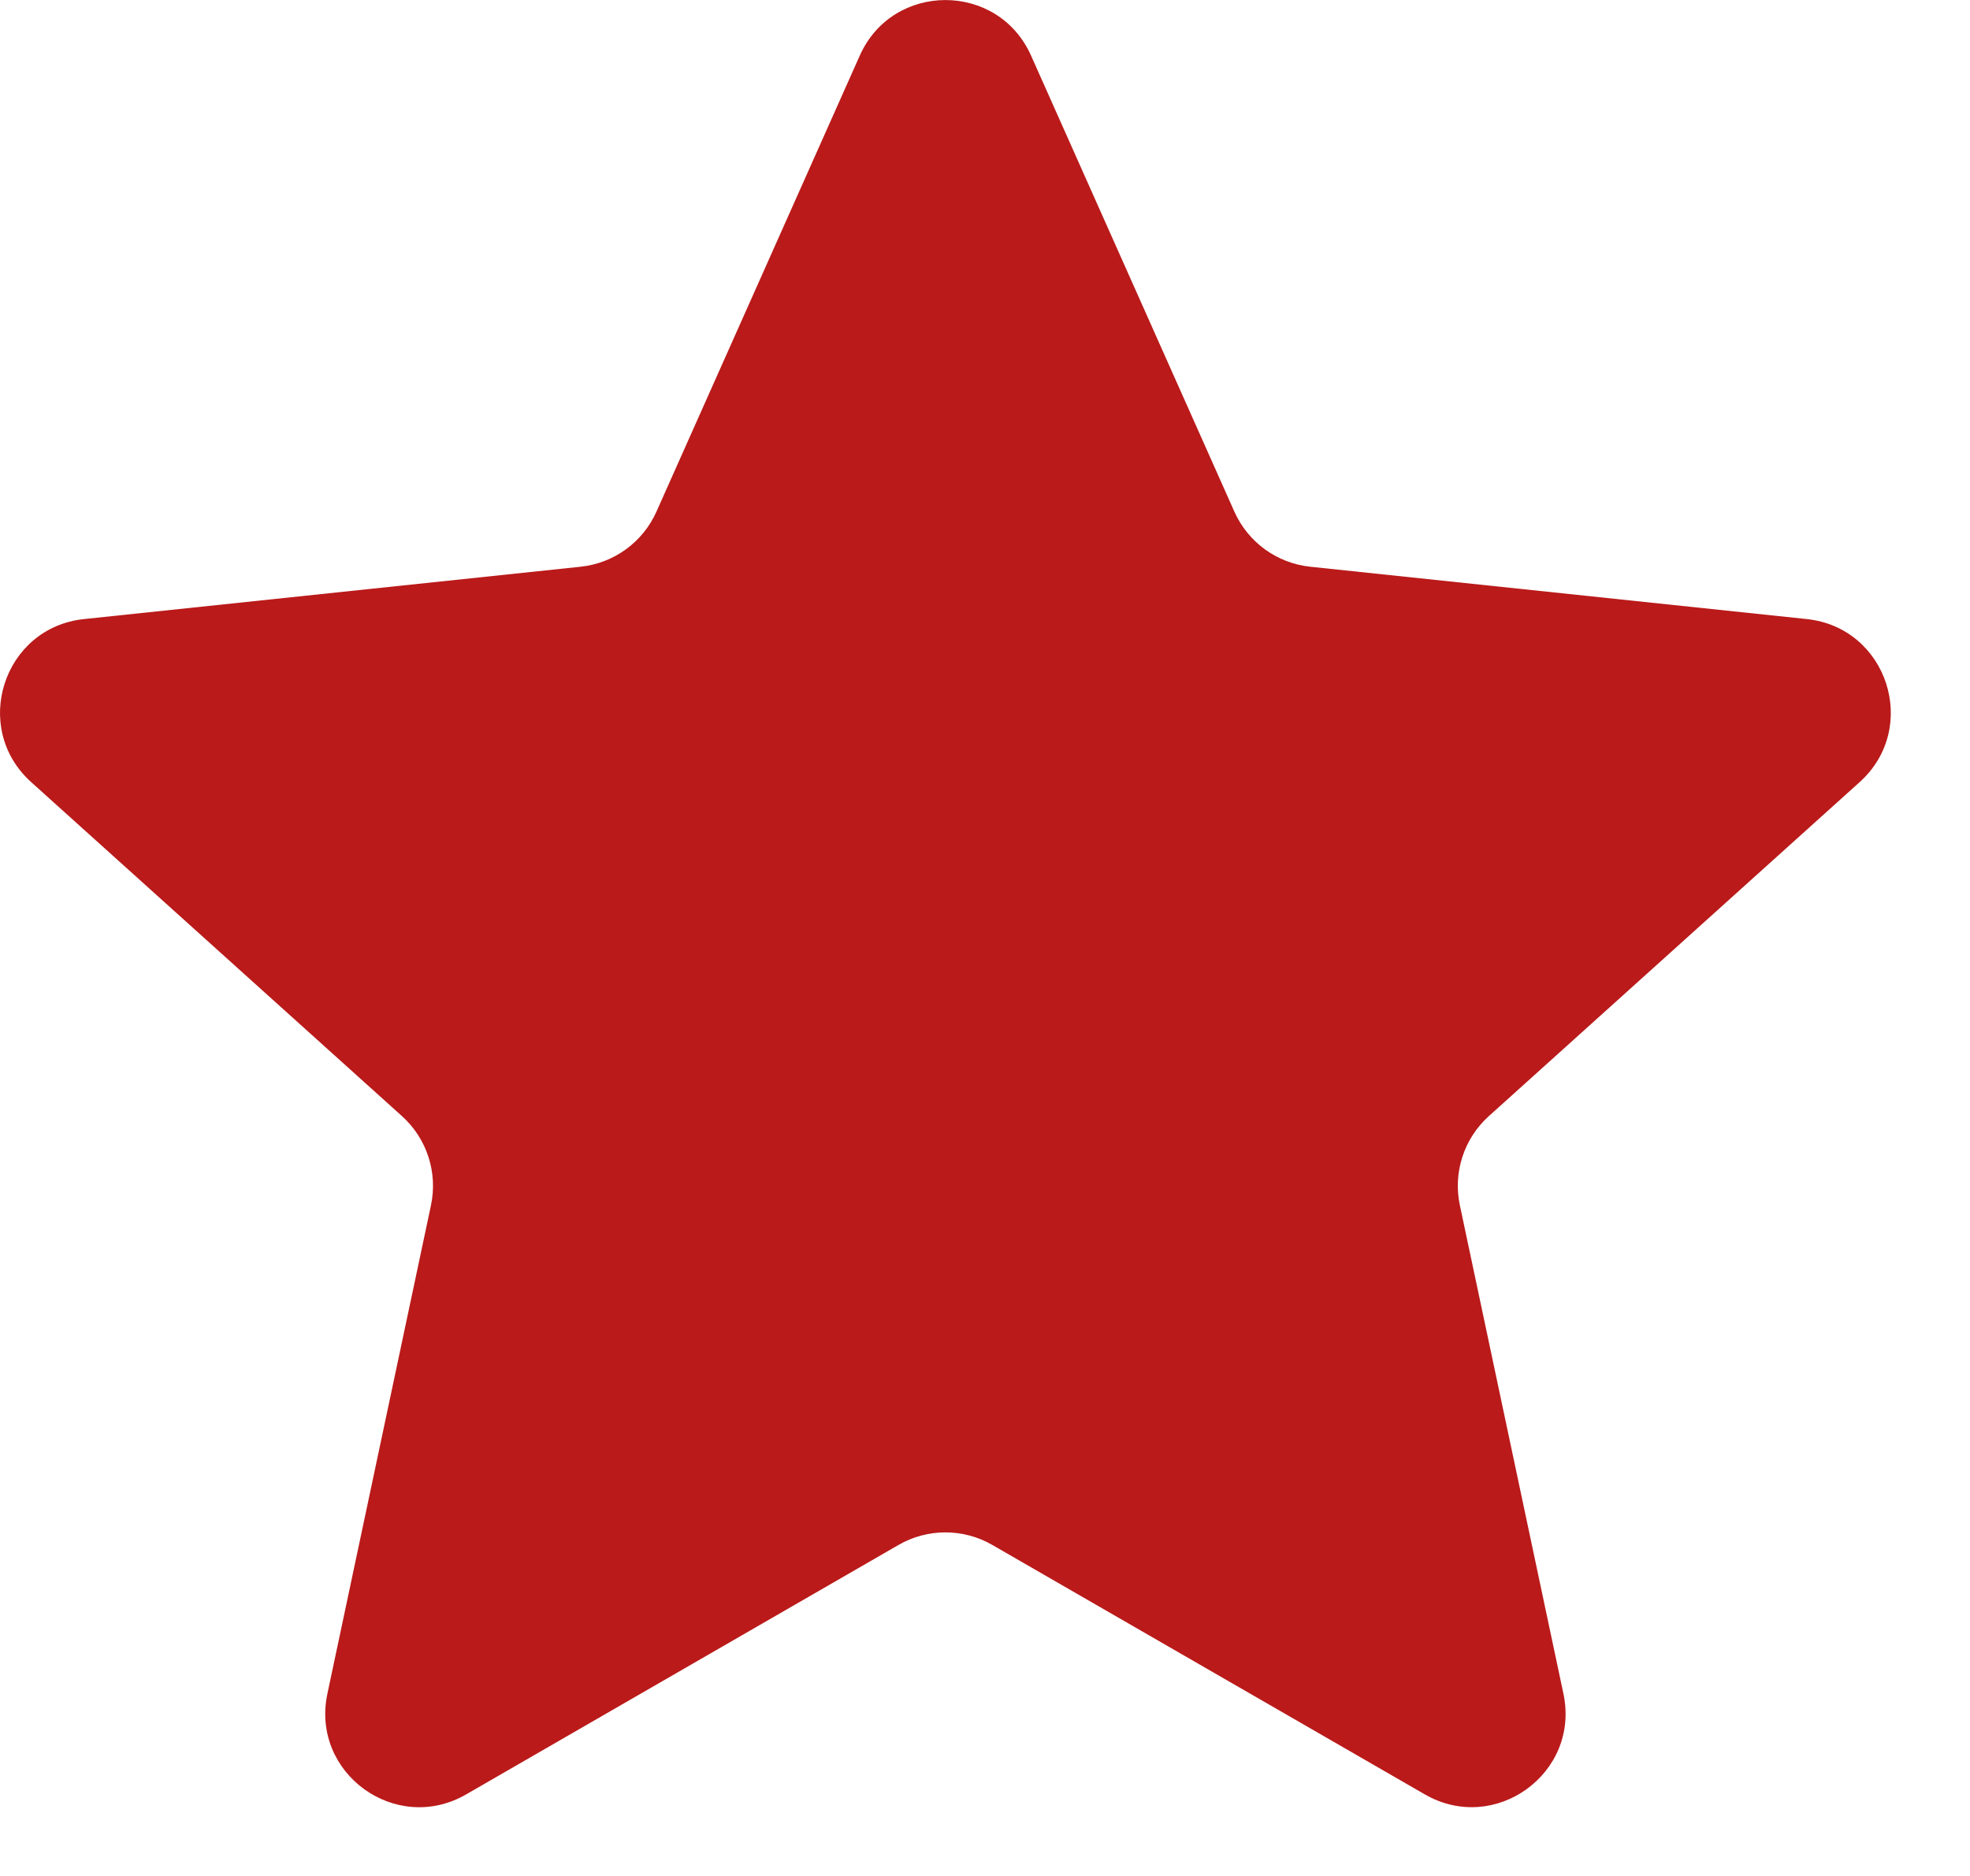
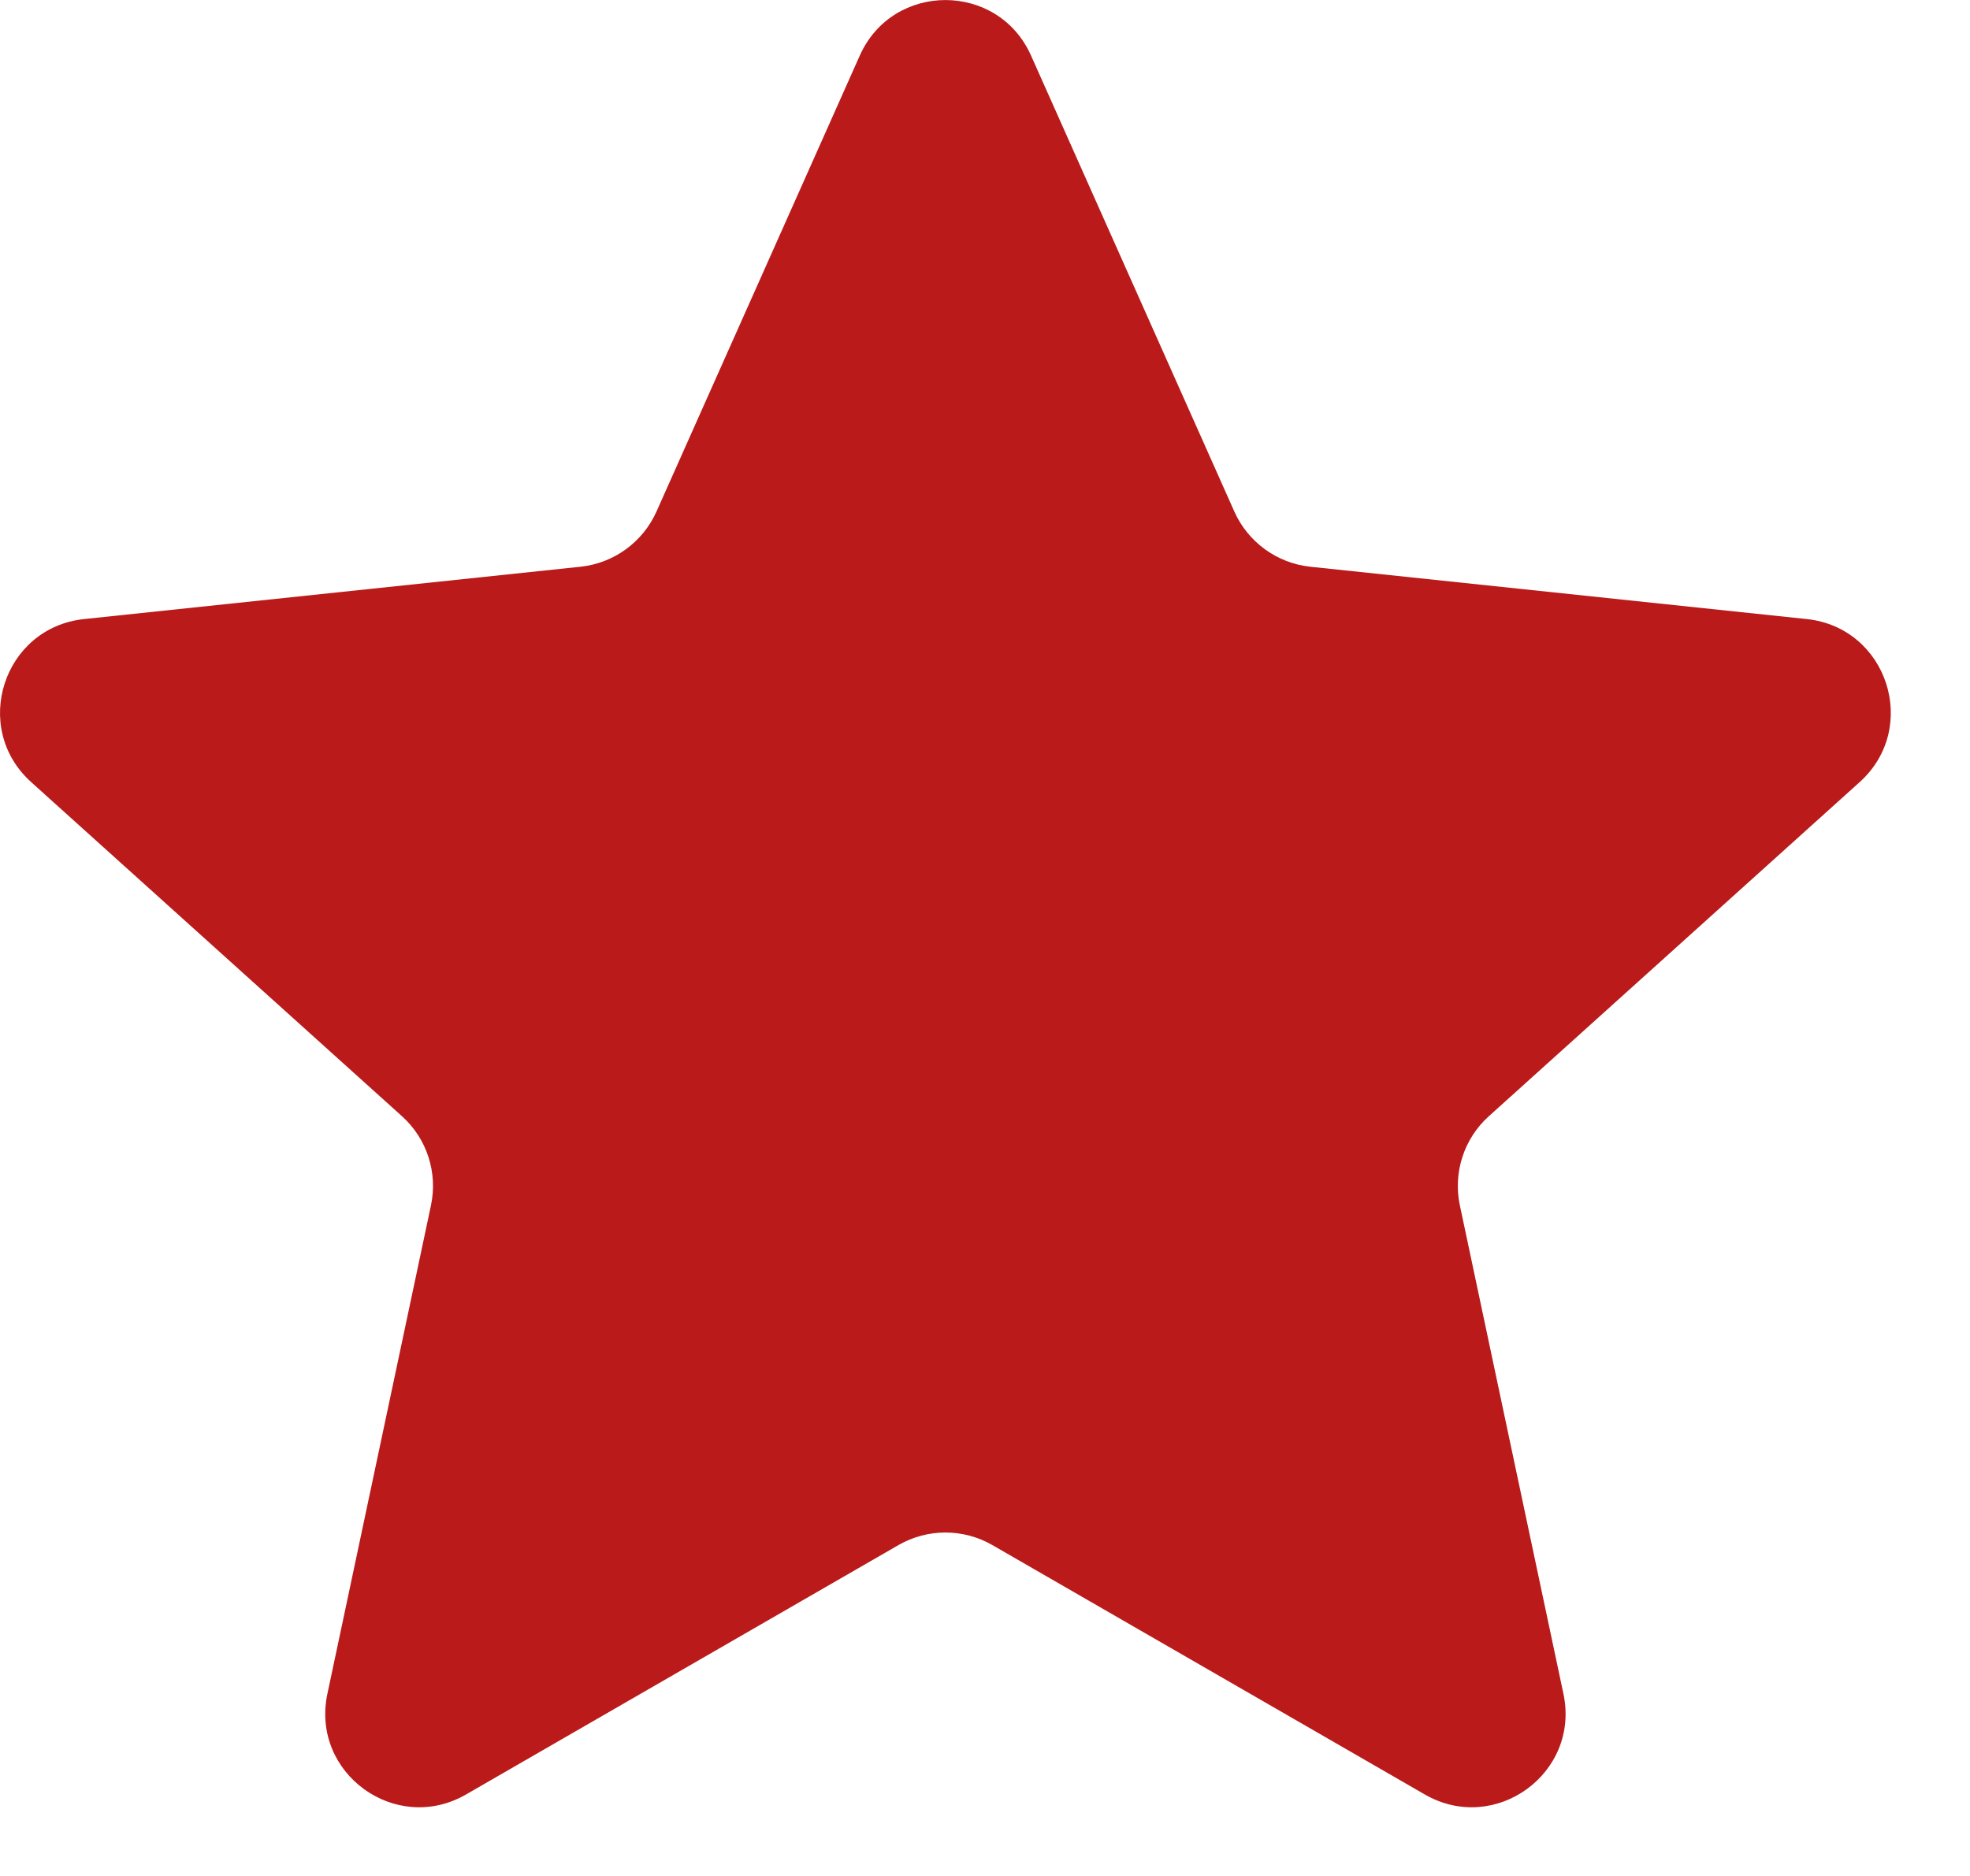
- <svg xmlns="http://www.w3.org/2000/svg" width="21" height="20" fill="none">
-   <path d="M9.165.593c.352-.79 1.474-.79 1.826 0l2.167 4.861a1 1 0 0 0 .809.588l5.293.558c.86.091 1.207 1.158.564 1.738L15.87 11.9a1 1 0 0 0-.308.95l1.104 5.207c.18.846-.728 1.506-1.478 1.073l-4.61-2.659a1 1 0 0 0-1 0l-4.61 2.66c-.75.432-1.658-.228-1.478-1.074l1.104-5.207a1 1 0 0 0-.308-.95L.332 8.338C-.311 7.758.036 6.69.896 6.6l5.293-.558a1 1 0 0 0 .809-.588L9.165.593Z" fill="#BA1A1A" />
+ <svg xmlns="http://www.w3.org/2000/svg" width="21" height="20" viewBox="0 0 21 20" fill="none">
+   <path d="M9.165 0.593C9.517 -0.197 10.639 -0.197 10.991 0.593L13.158 5.454C13.304 5.78 13.612 6.004 13.967 6.042L19.26 6.6C20.12 6.691 20.467 7.758 19.824 8.338L15.87 11.901C15.605 12.14 15.488 12.502 15.562 12.851L16.666 18.058C16.846 18.904 15.938 19.564 15.188 19.131L10.578 16.472C10.268 16.294 9.888 16.294 9.578 16.472L4.968 19.131C4.218 19.564 3.31 18.904 3.49 18.058L4.594 12.851C4.668 12.502 4.551 12.14 4.286 11.901L0.332 8.338C-0.311 7.758 0.036 6.691 0.896 6.6L6.189 6.042C6.544 6.004 6.852 5.78 6.998 5.454L9.165 0.593Z" fill="#BA1A1A" />
</svg>
